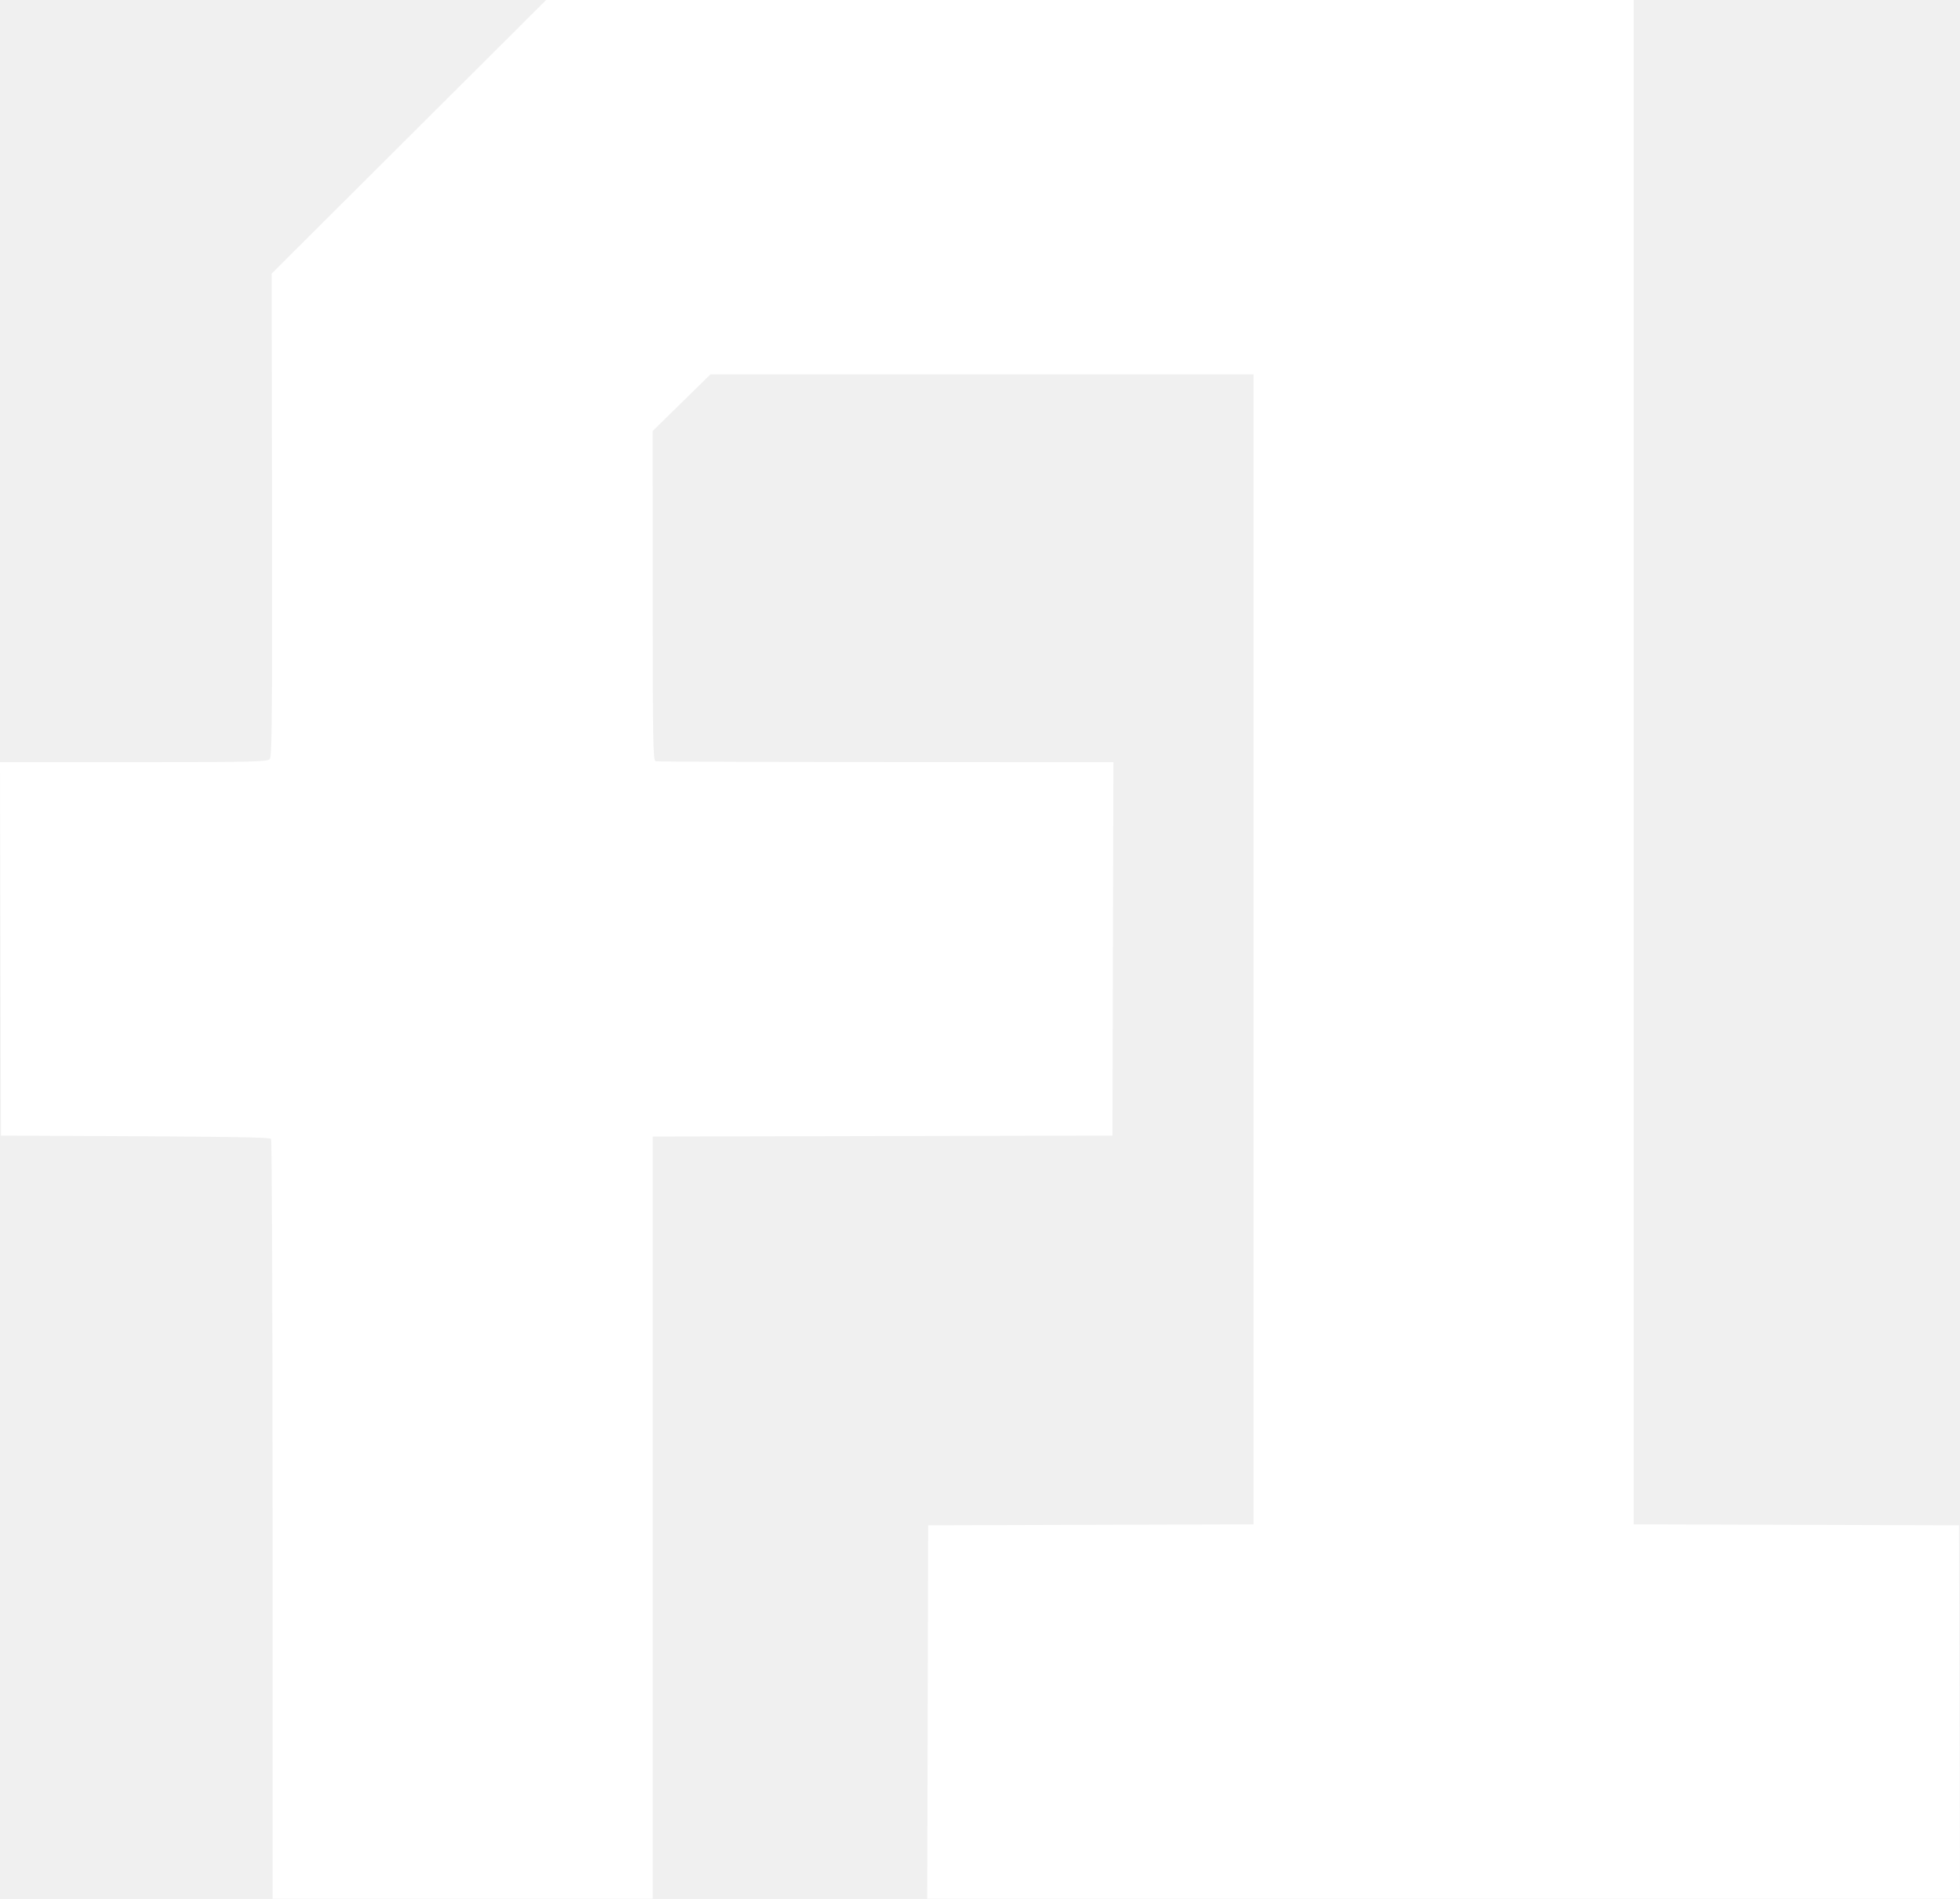
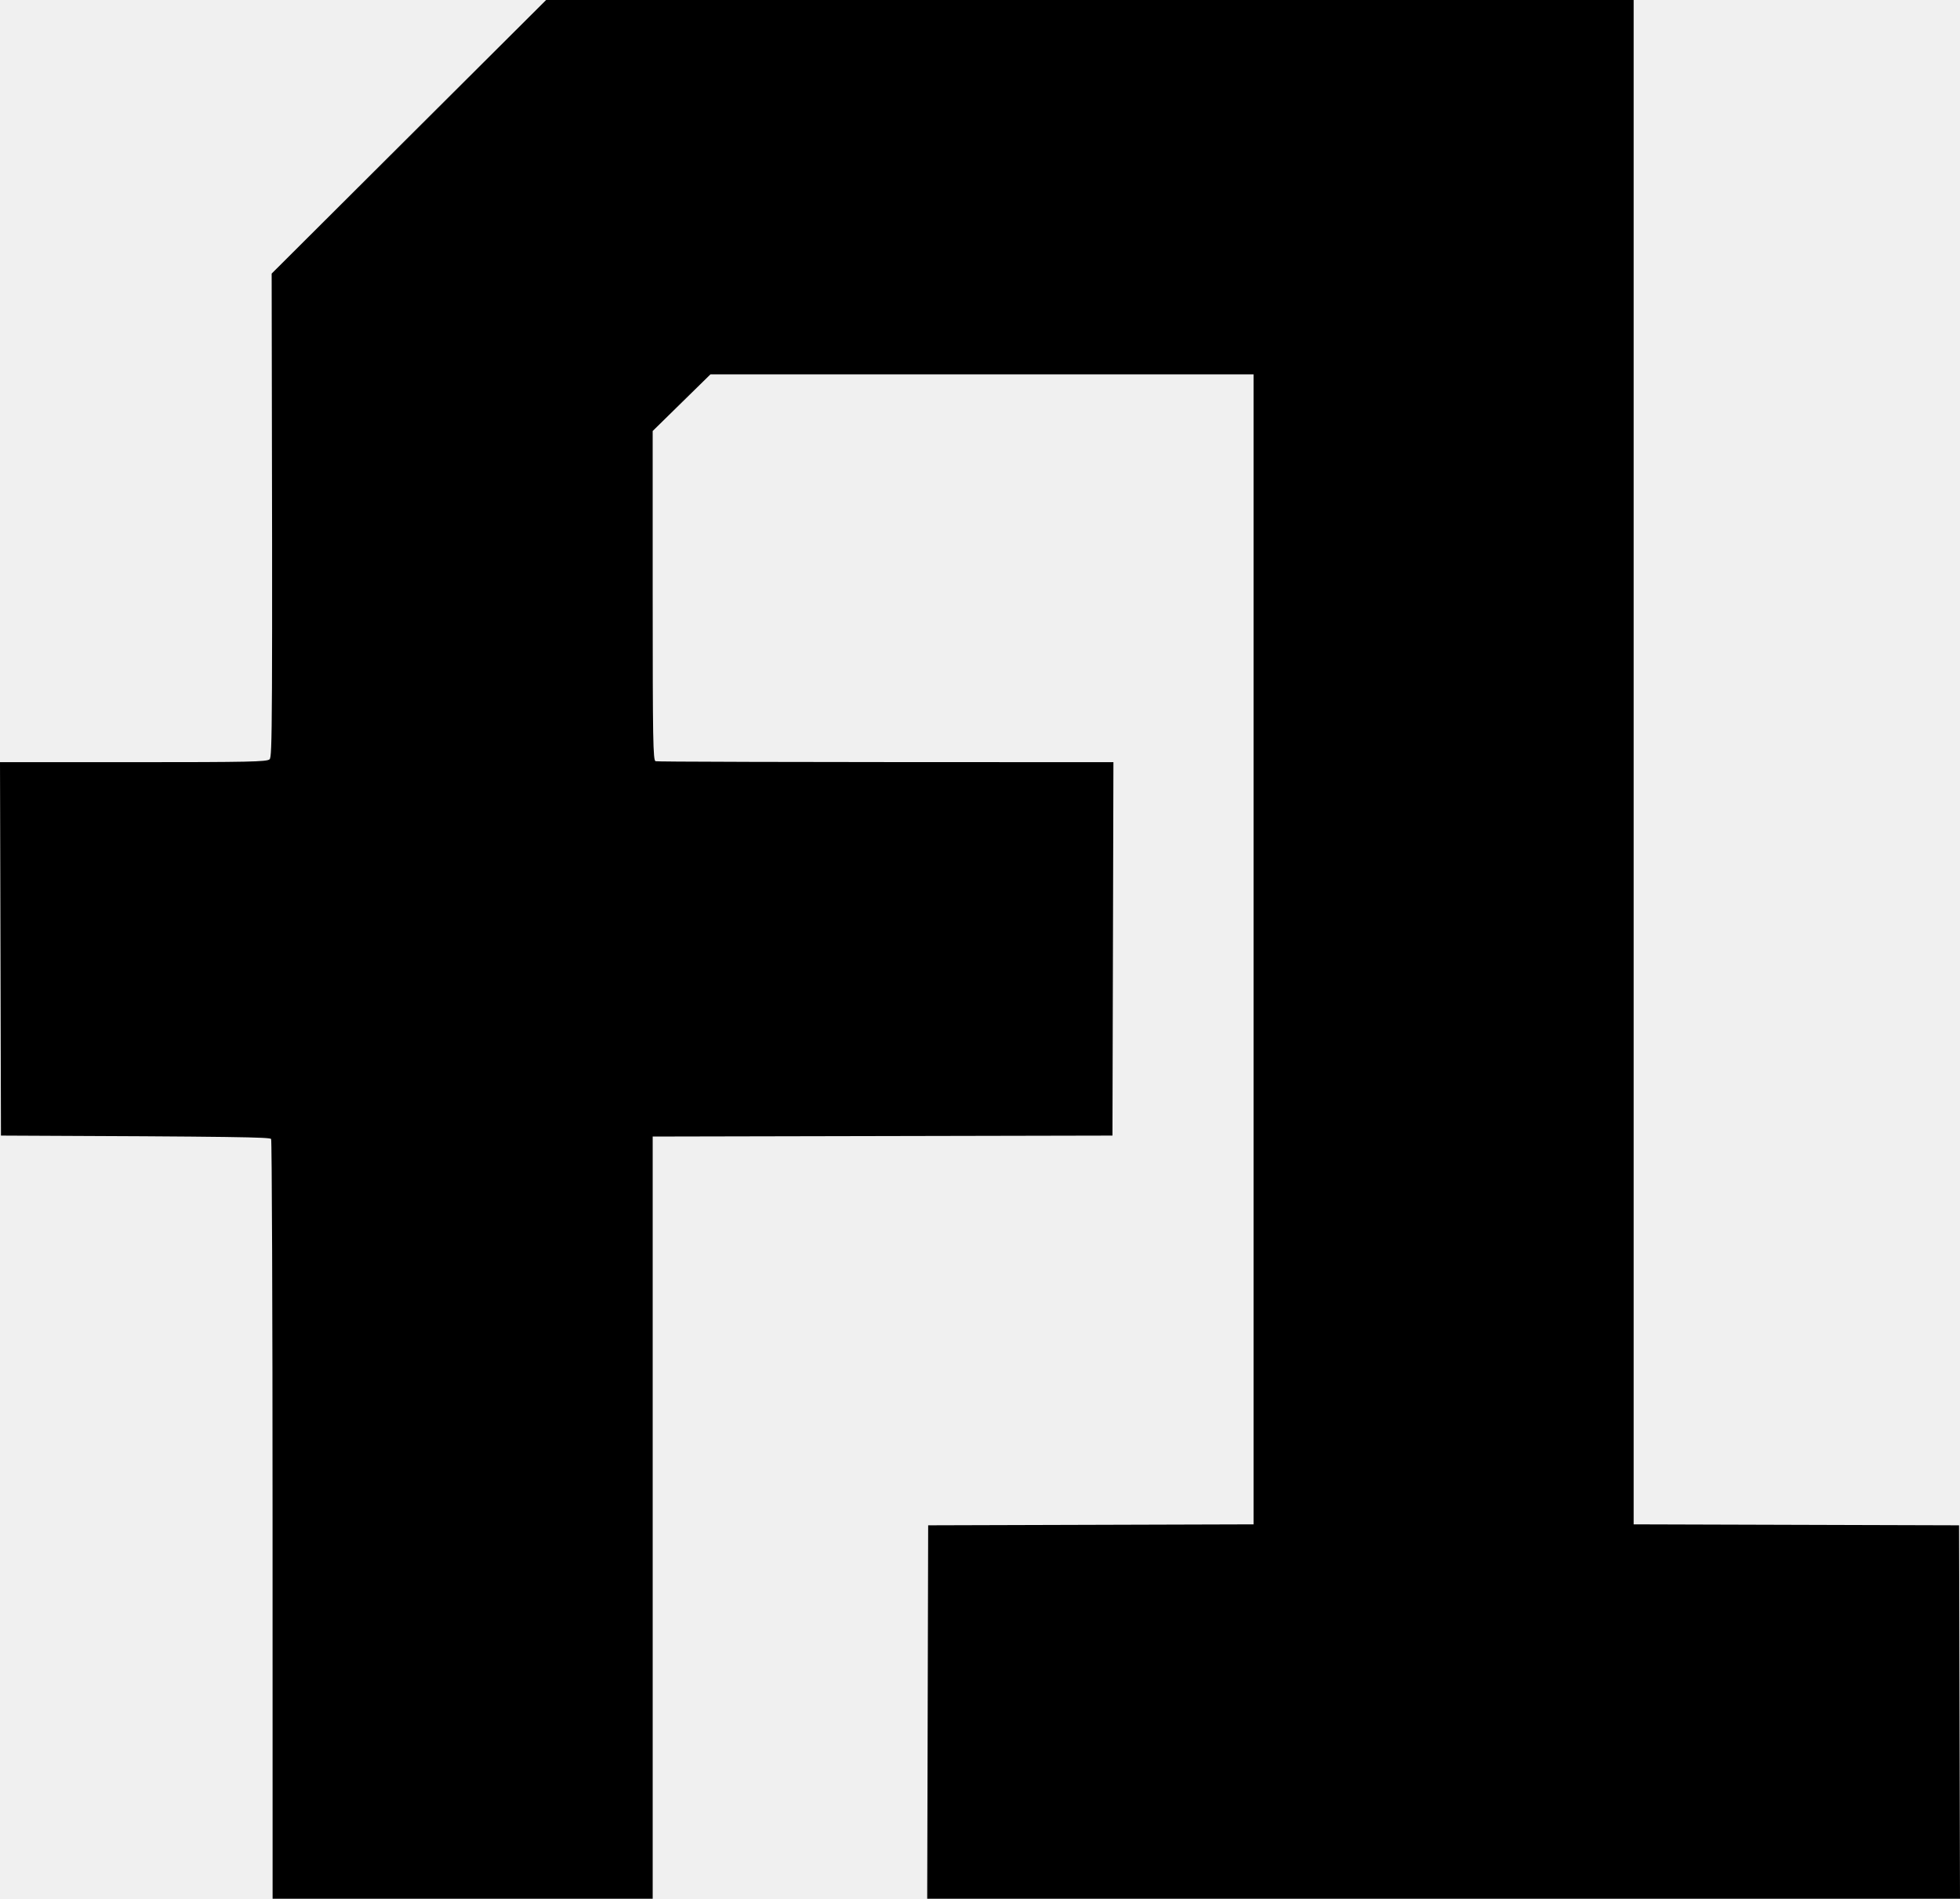
<svg xmlns="http://www.w3.org/2000/svg" version="1.2" viewBox="0 0 1021 989" width="1021" height="989">
  <style>
- 		.s0 { fill: #ffffff } 
+ 		.s0 { fill: currentColor; }
+ 		@media (prefers-color-scheme: light) { .s0 { fill: #0b1a2b; } }
+ 		@media (prefers-color-scheme: dark) { .s0 { fill: #ffffff; } }
	</style>
  <g id="Background">
    <path id="Path 1" class="s0" d="m213 71.25l-71.49 71.26c0.47 238.96 0.33 251.64-1.08 252.99-1.37 1.3-10.65 1.5-71 1.5h-69.43l0.5 194.5c123.89 0.49 140.17 0.83 140.73 1.78 0.41 0.67 0.75 89.98 0.75 198.47l0.02 197.25h198v-397l239.5-0.5 0.5-194.5c-183.67 0-237.67-0.23-238.5-0.5-1.32-0.44-1.5-10.92-1.5-86.25l-0.01-85.75 30.09-29.5h282.92v599l-169.5 0.5-0.5 194.5h538l-0.5-194.5-169.5-0.5v-794h-566.51z" />
  </g>
</svg>
